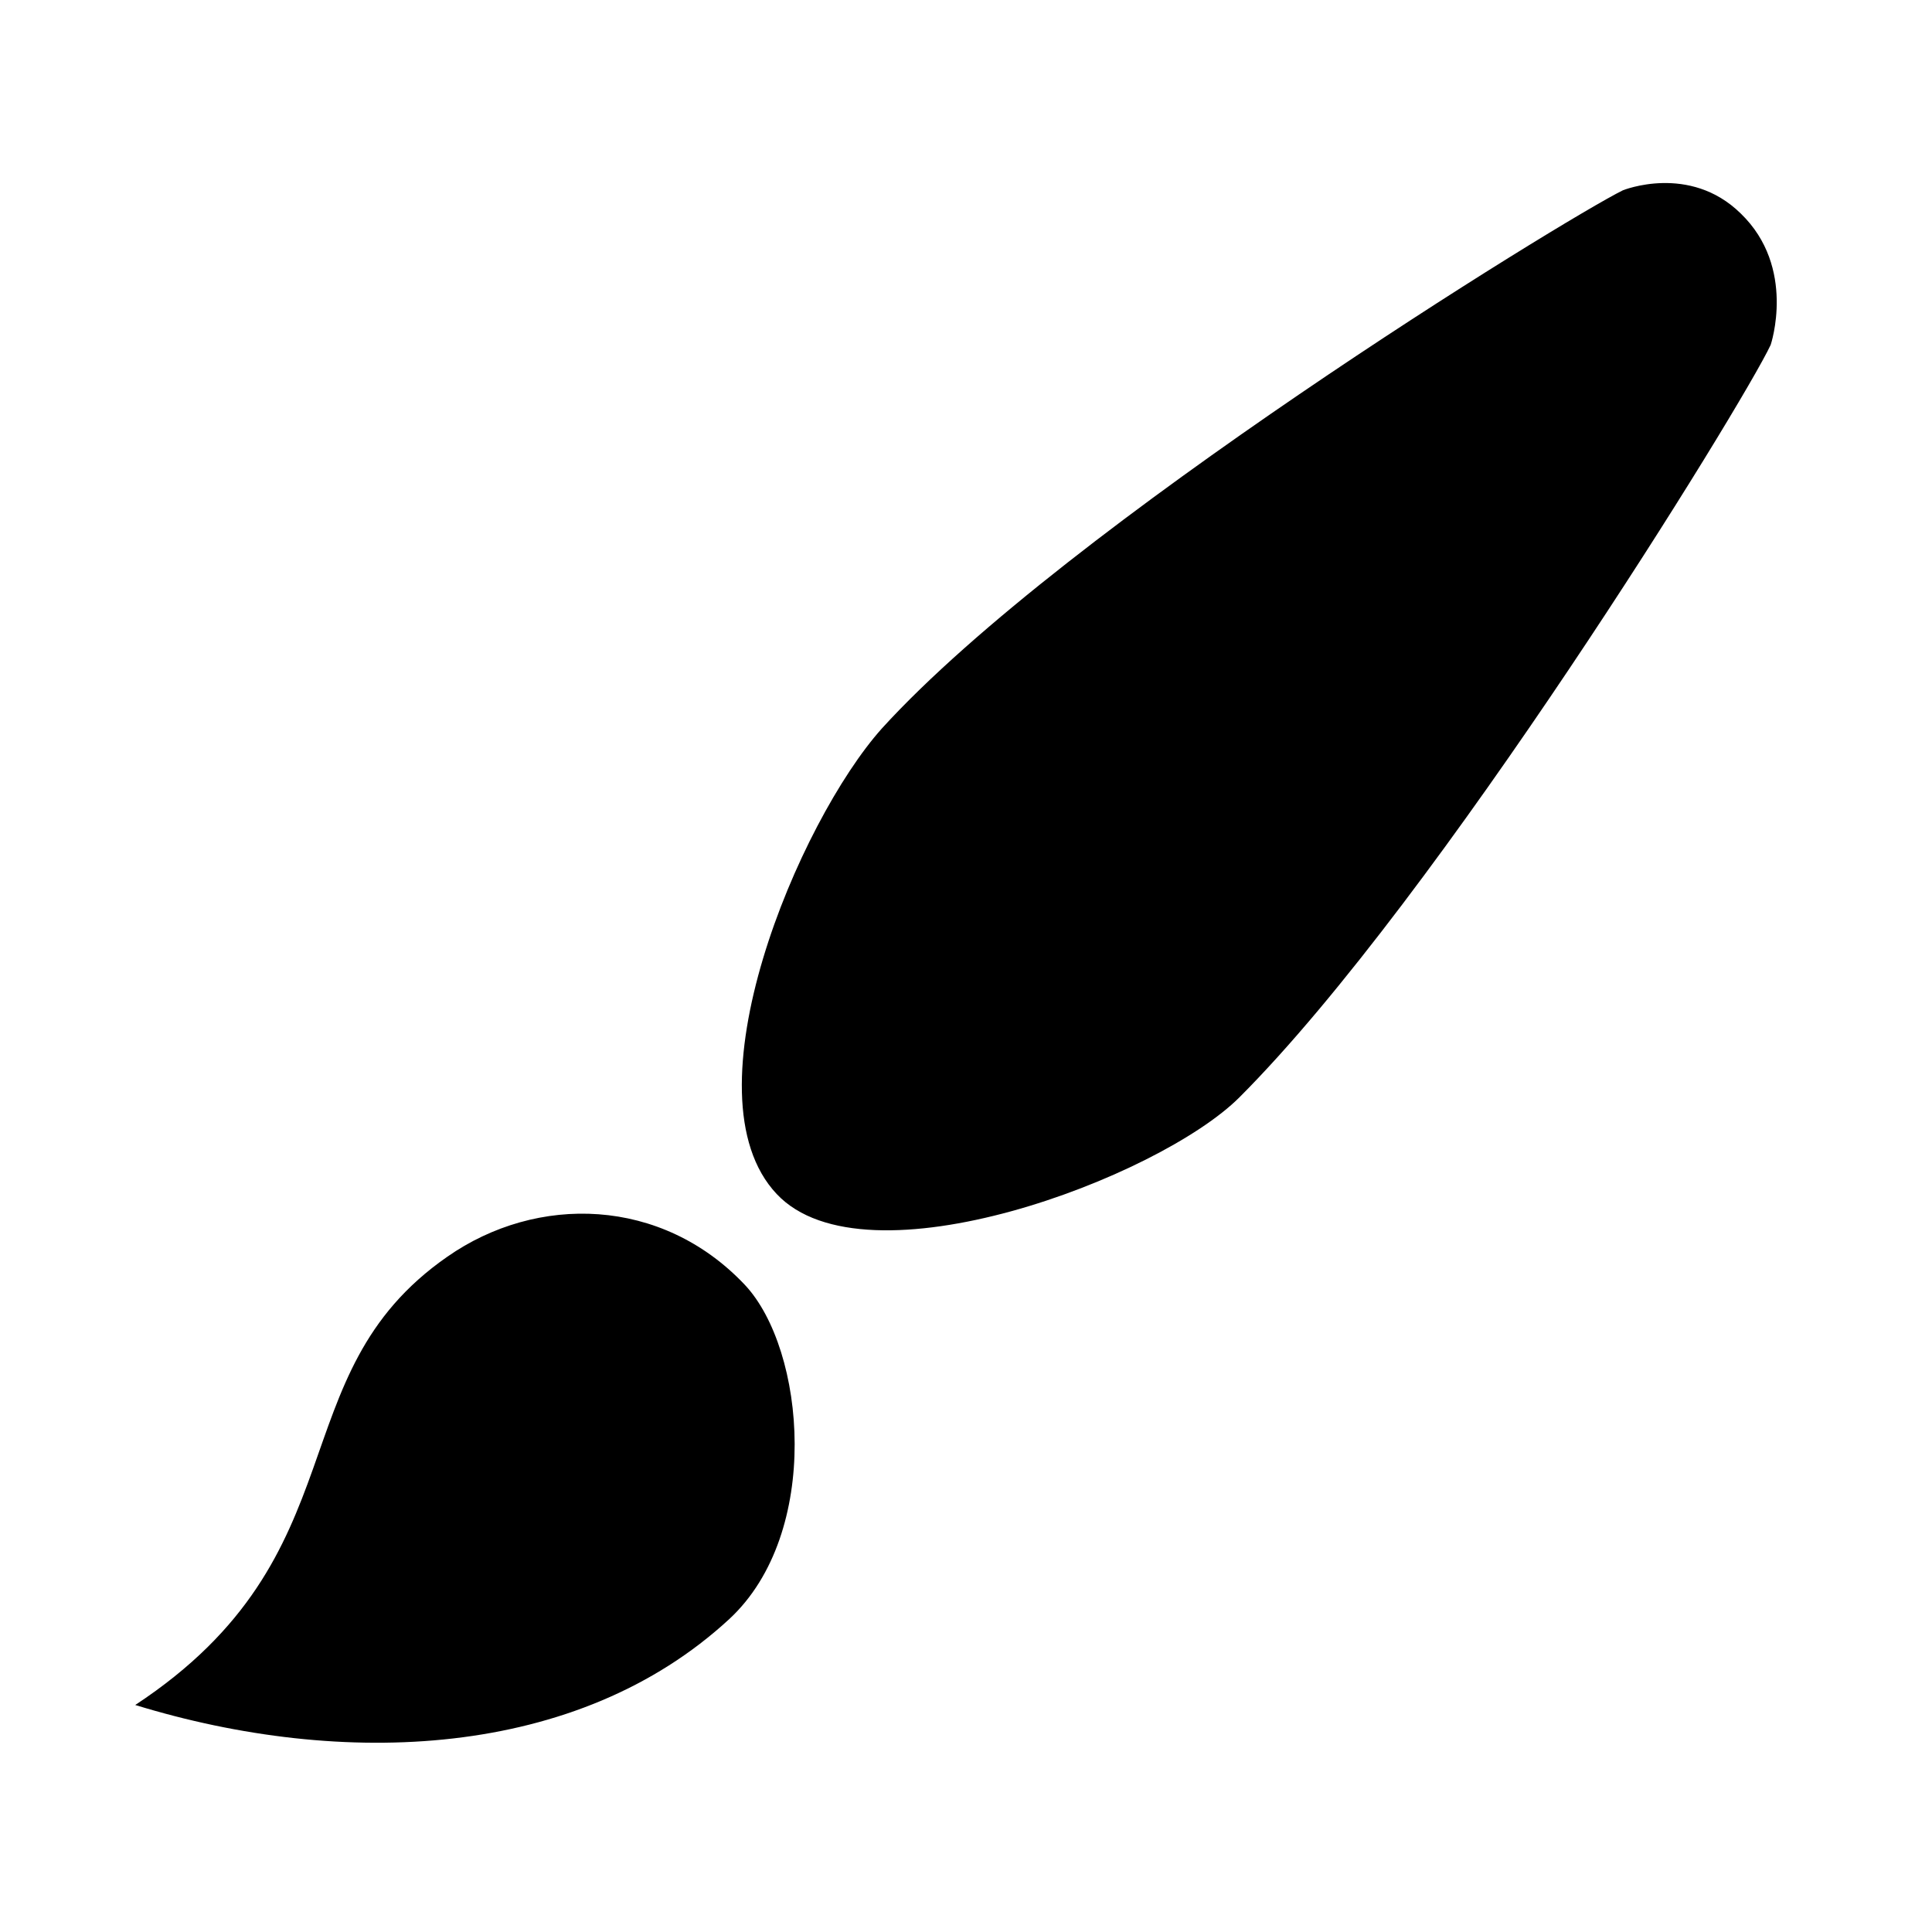
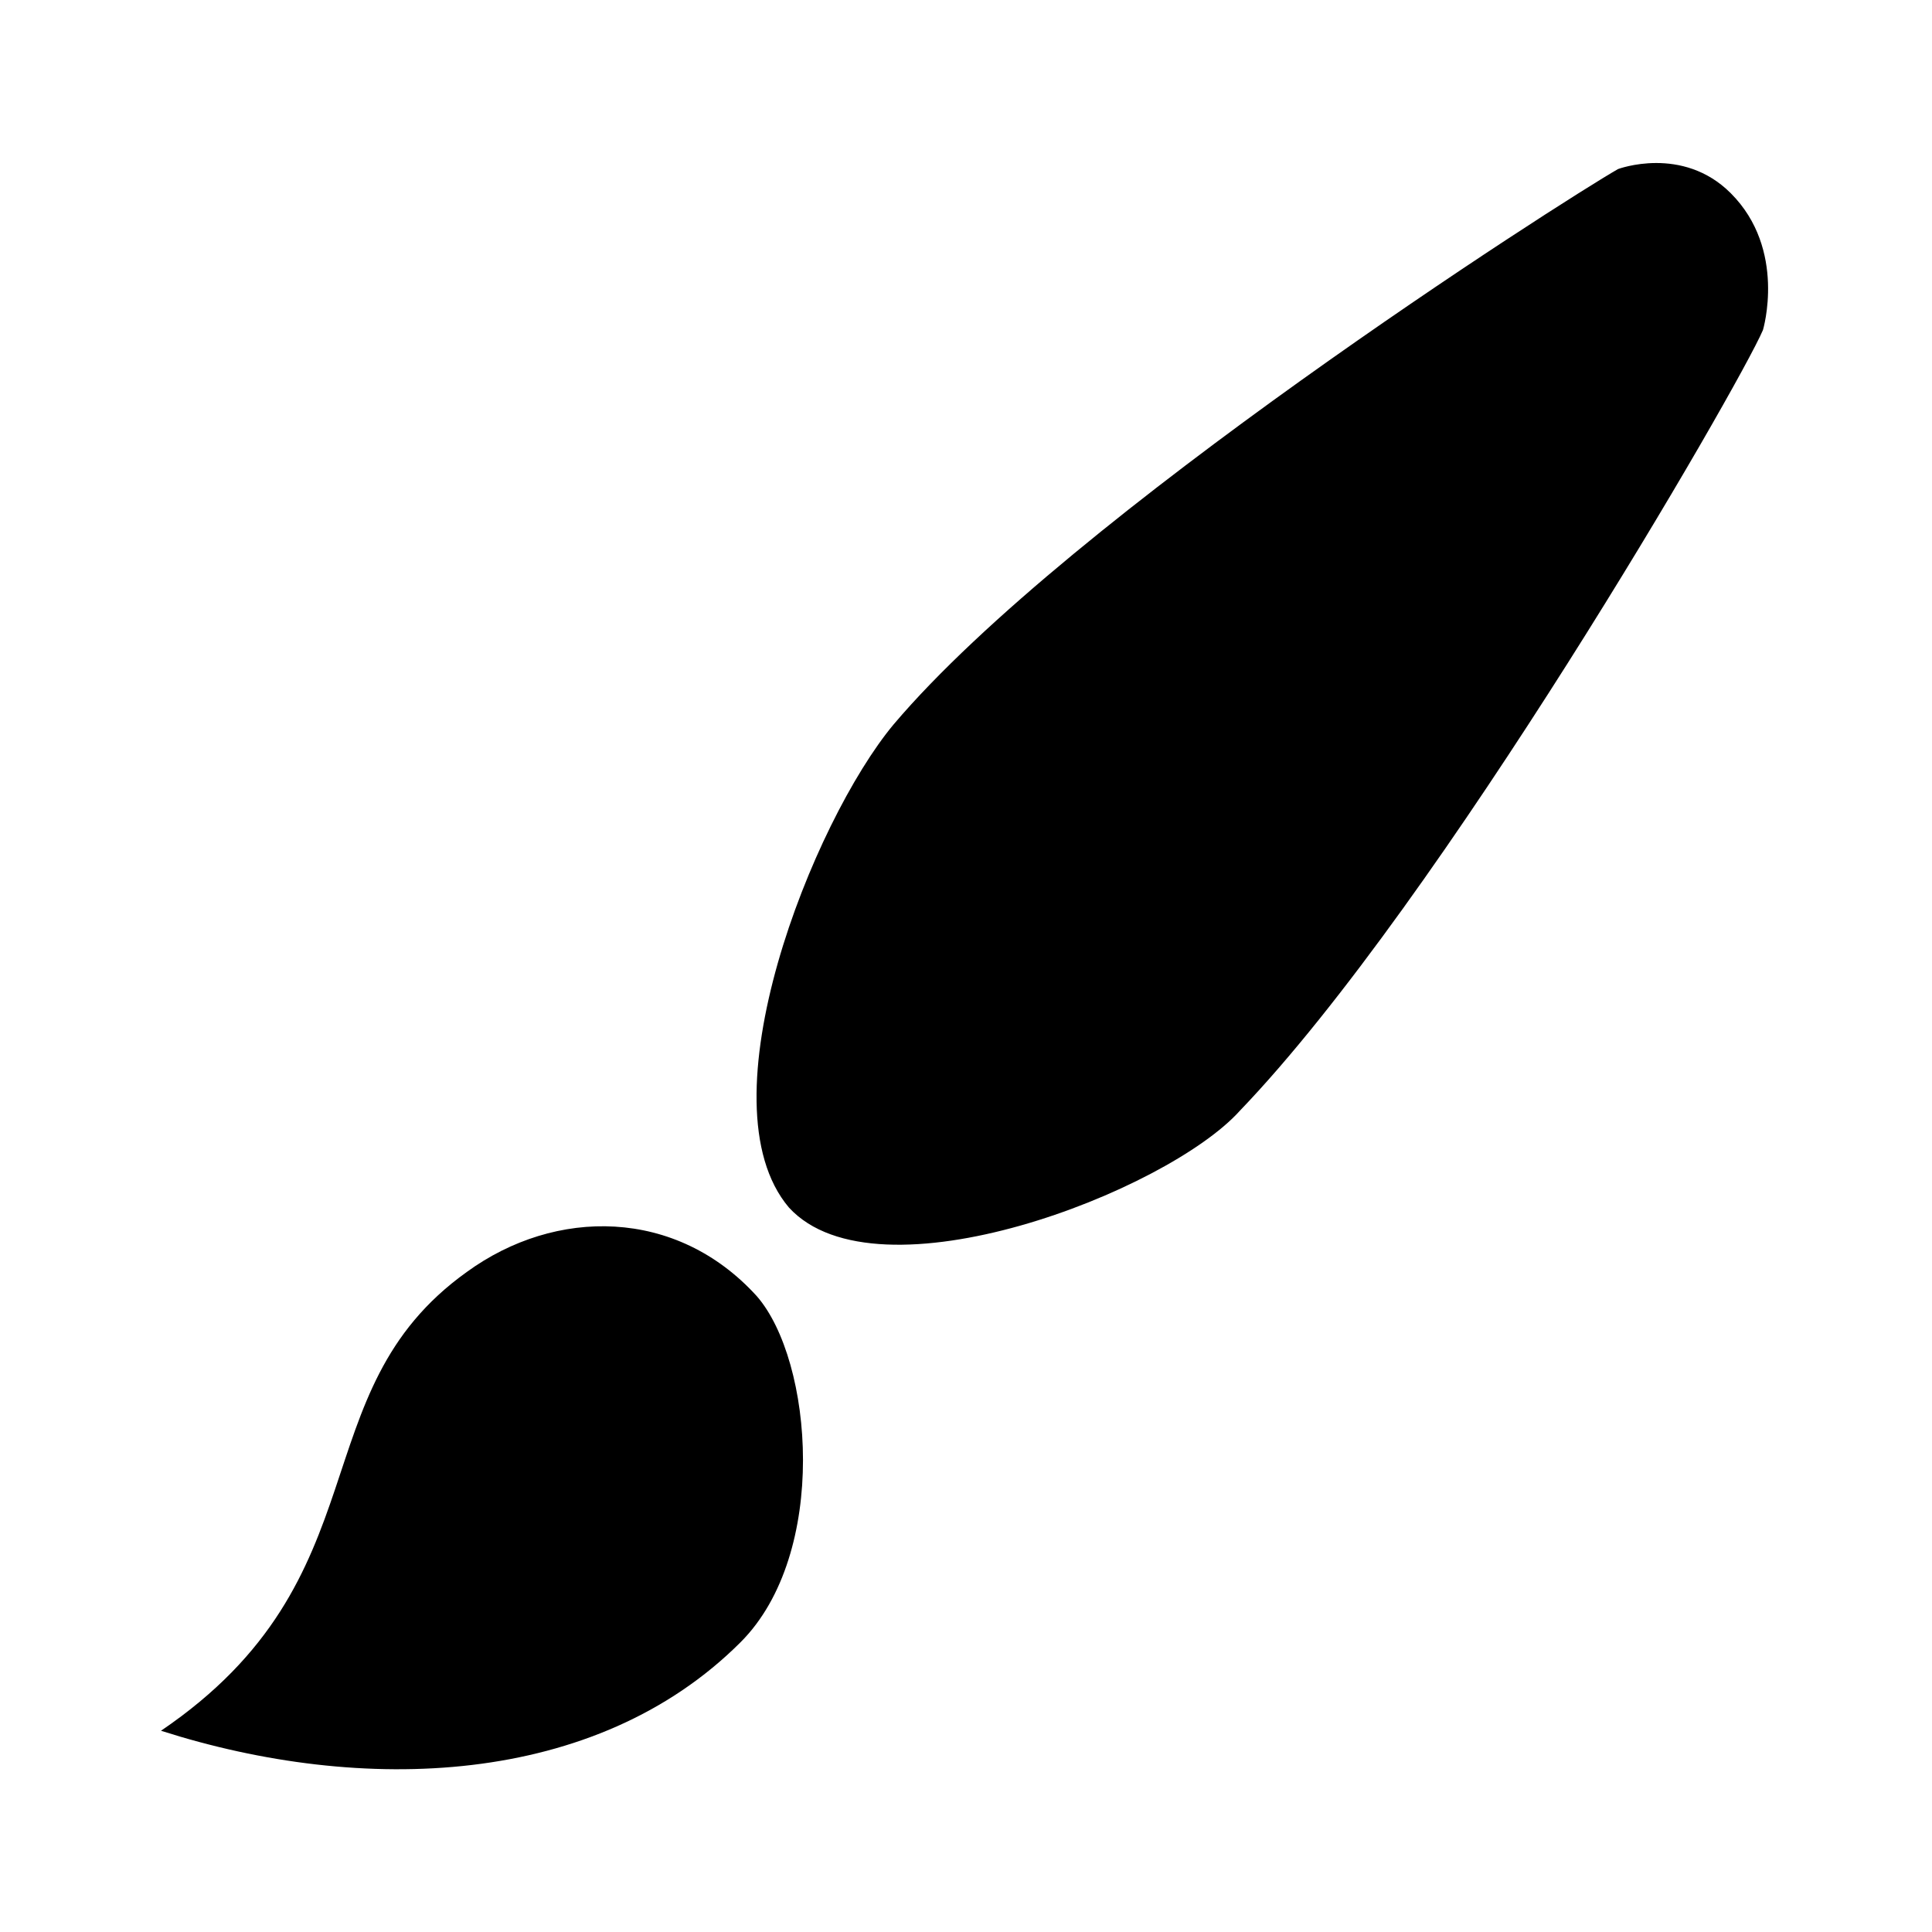
- <svg xmlns="http://www.w3.org/2000/svg" version="1.1" width="24" height="24" viewBox="0 0 24 24">
-   <path d="M21.996 4.284c0 0 0.324-0.96-0.372-1.632-0.636-0.624-1.464-0.288-1.464-0.288-0.732 0.36-6.912 4.164-9.204 6.684-1.032 1.152-2.472 4.548-1.308 5.784 1.104 1.176 4.752-0.204 5.748-1.2 2.472-2.472 6.252-8.604 6.6-9.348zM1.68 21.18c2.844-1.872 1.752-4.092 3.876-5.568 1.116-0.78 2.664-0.744 3.696 0.348 0.756 0.804 0.96 3.084-0.192 4.152-1.884 1.74-4.8 1.86-7.38 1.068z" />
+ <svg xmlns="http://www.w3.org/2000/svg" version="1.1" id="Layer_1" x="0px" y="0px" width="24px" height="24px" viewBox="0 0 24 24" style="enable-background:new 0 0 24 24;" xml:space="preserve">
+   <path d="M21.9,4.1c0,0,0.3-1-0.4-1.7c-0.6-0.6-1.4-0.3-1.4-0.3c-0.7,0.4-6.8,4.3-9,6.9c-1,1.2-2.4,4.7-1.3,6  c1.1,1.2,4.7-0.2,5.6-1.2C17.9,11.2,21.6,4.8,21.9,4.1z M2,21.5c2.8-1.9,1.7-4.2,3.8-5.7C6.9,15,8.4,15,9.4,16.1  c0.7,0.8,0.9,3.2-0.2,4.3C7.4,22.2,4.5,22.3,2,21.5z" />
</svg>
